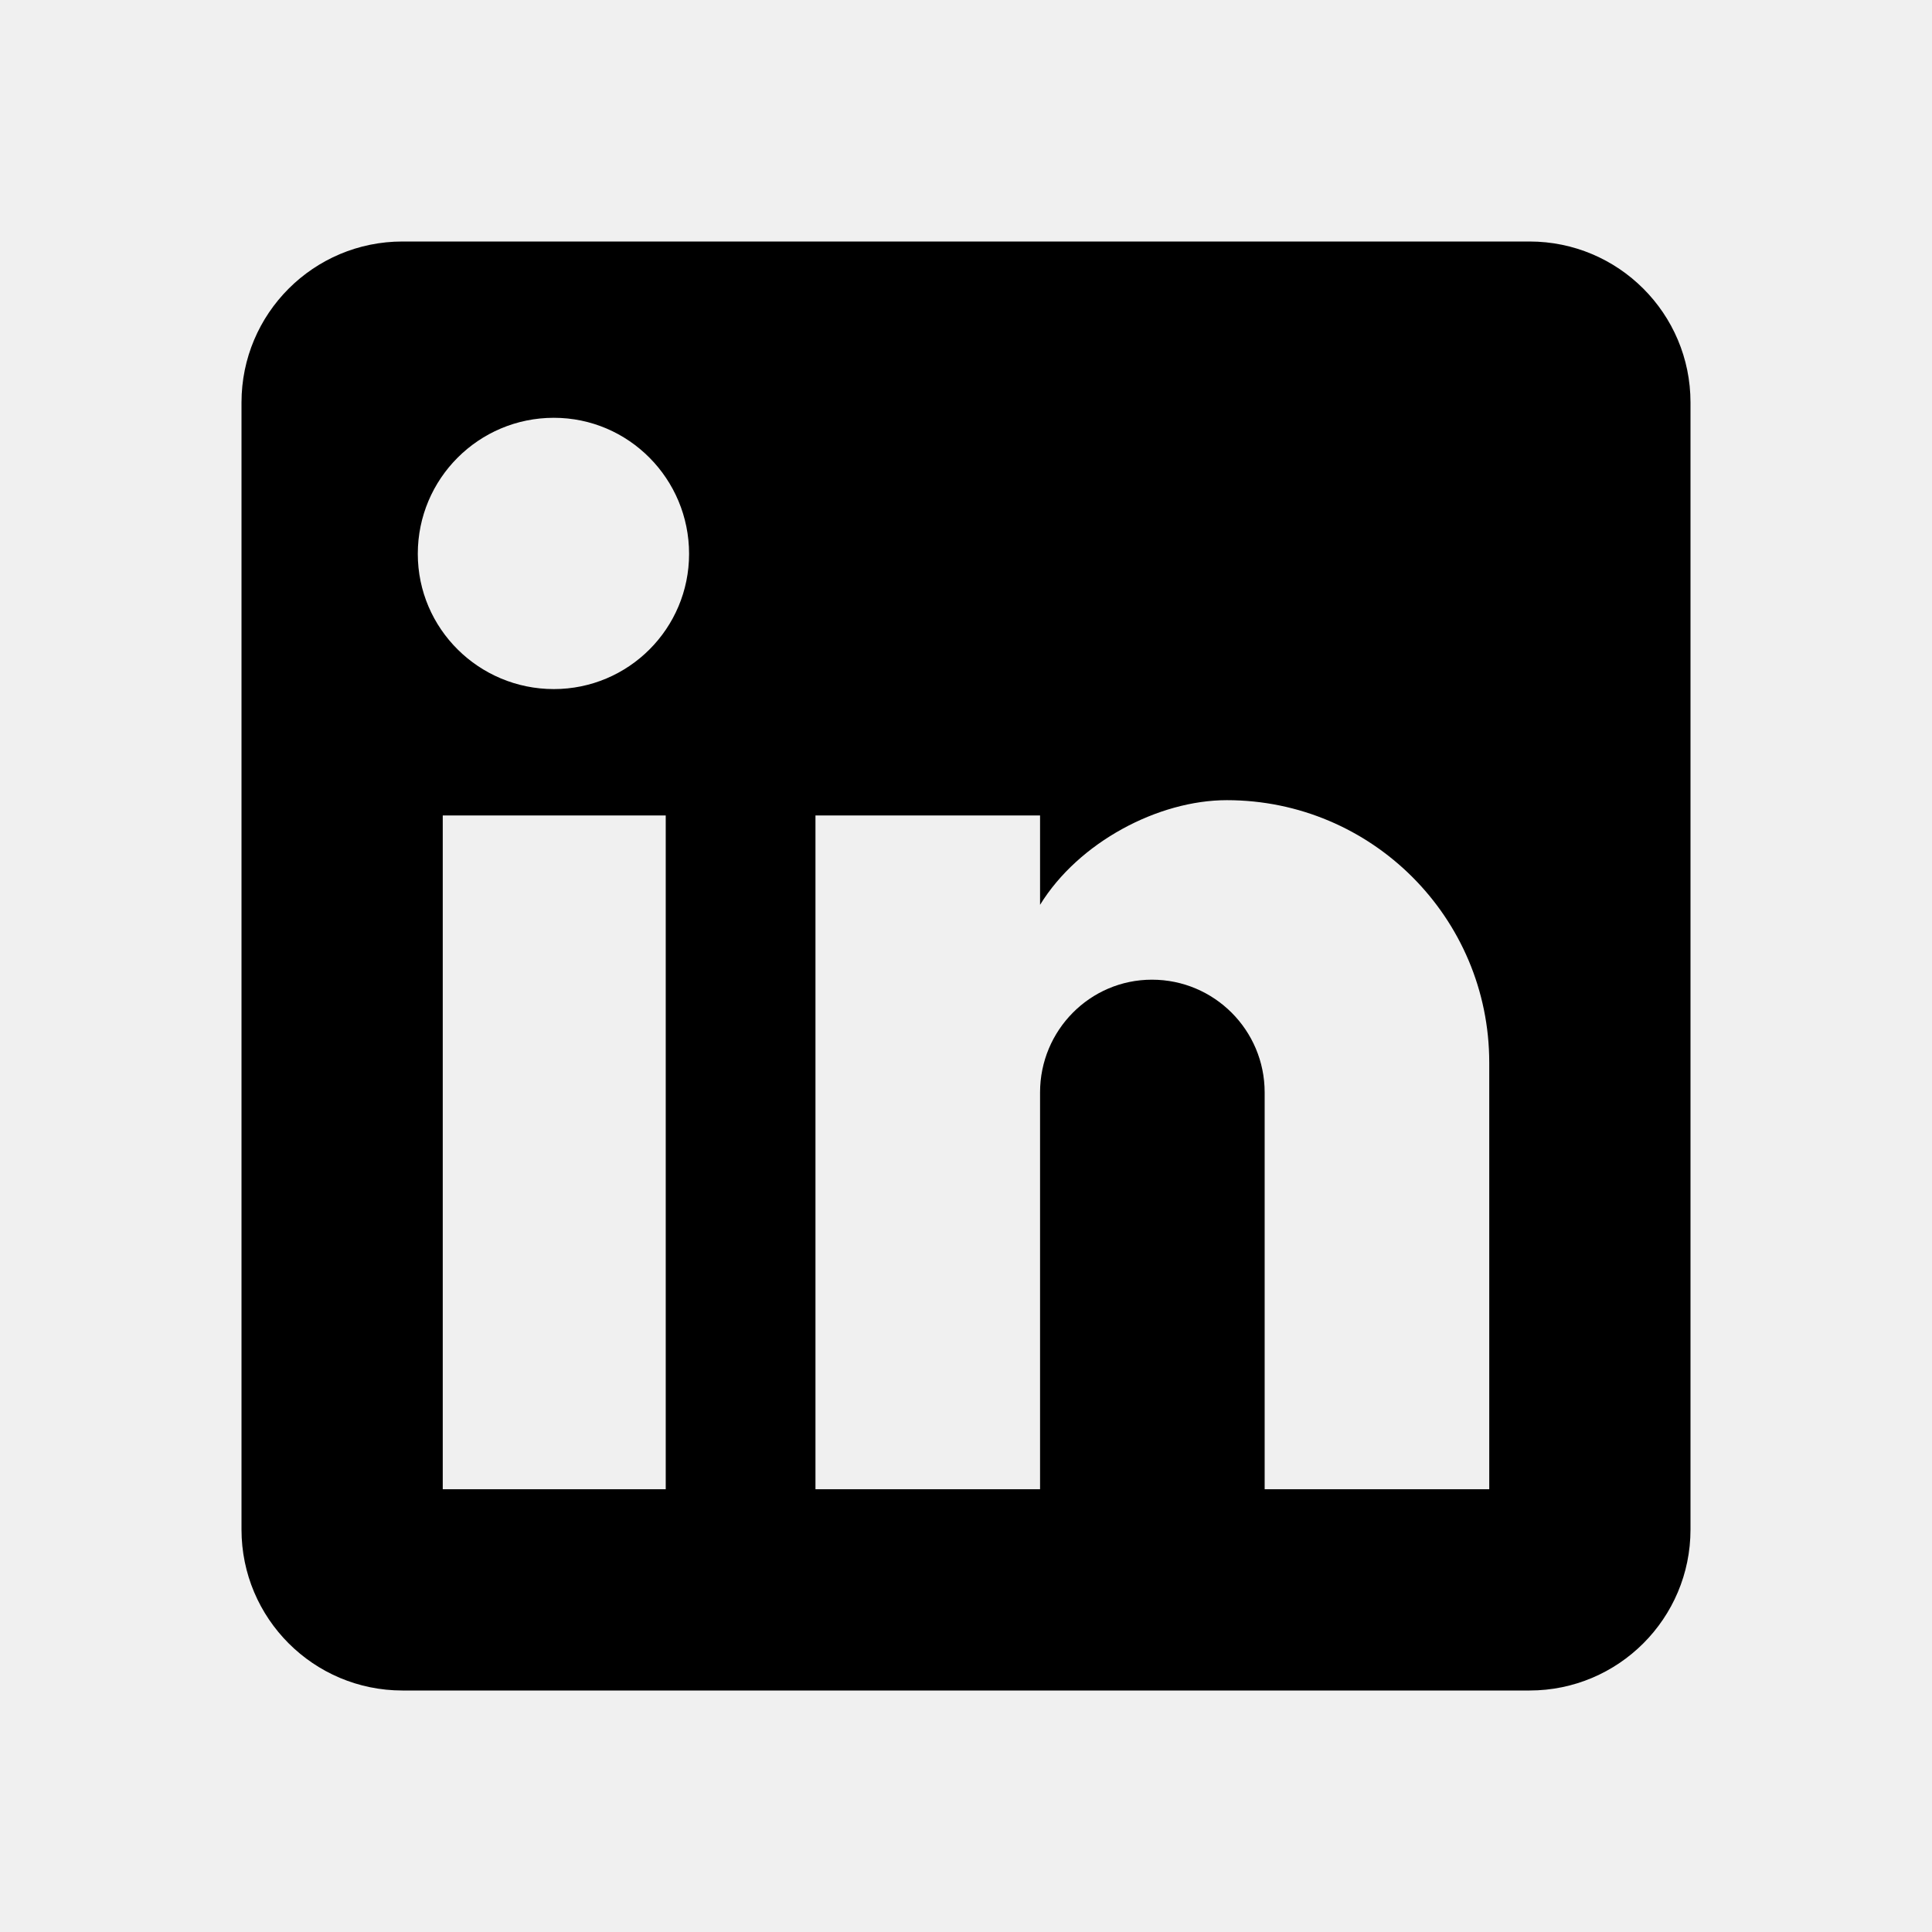
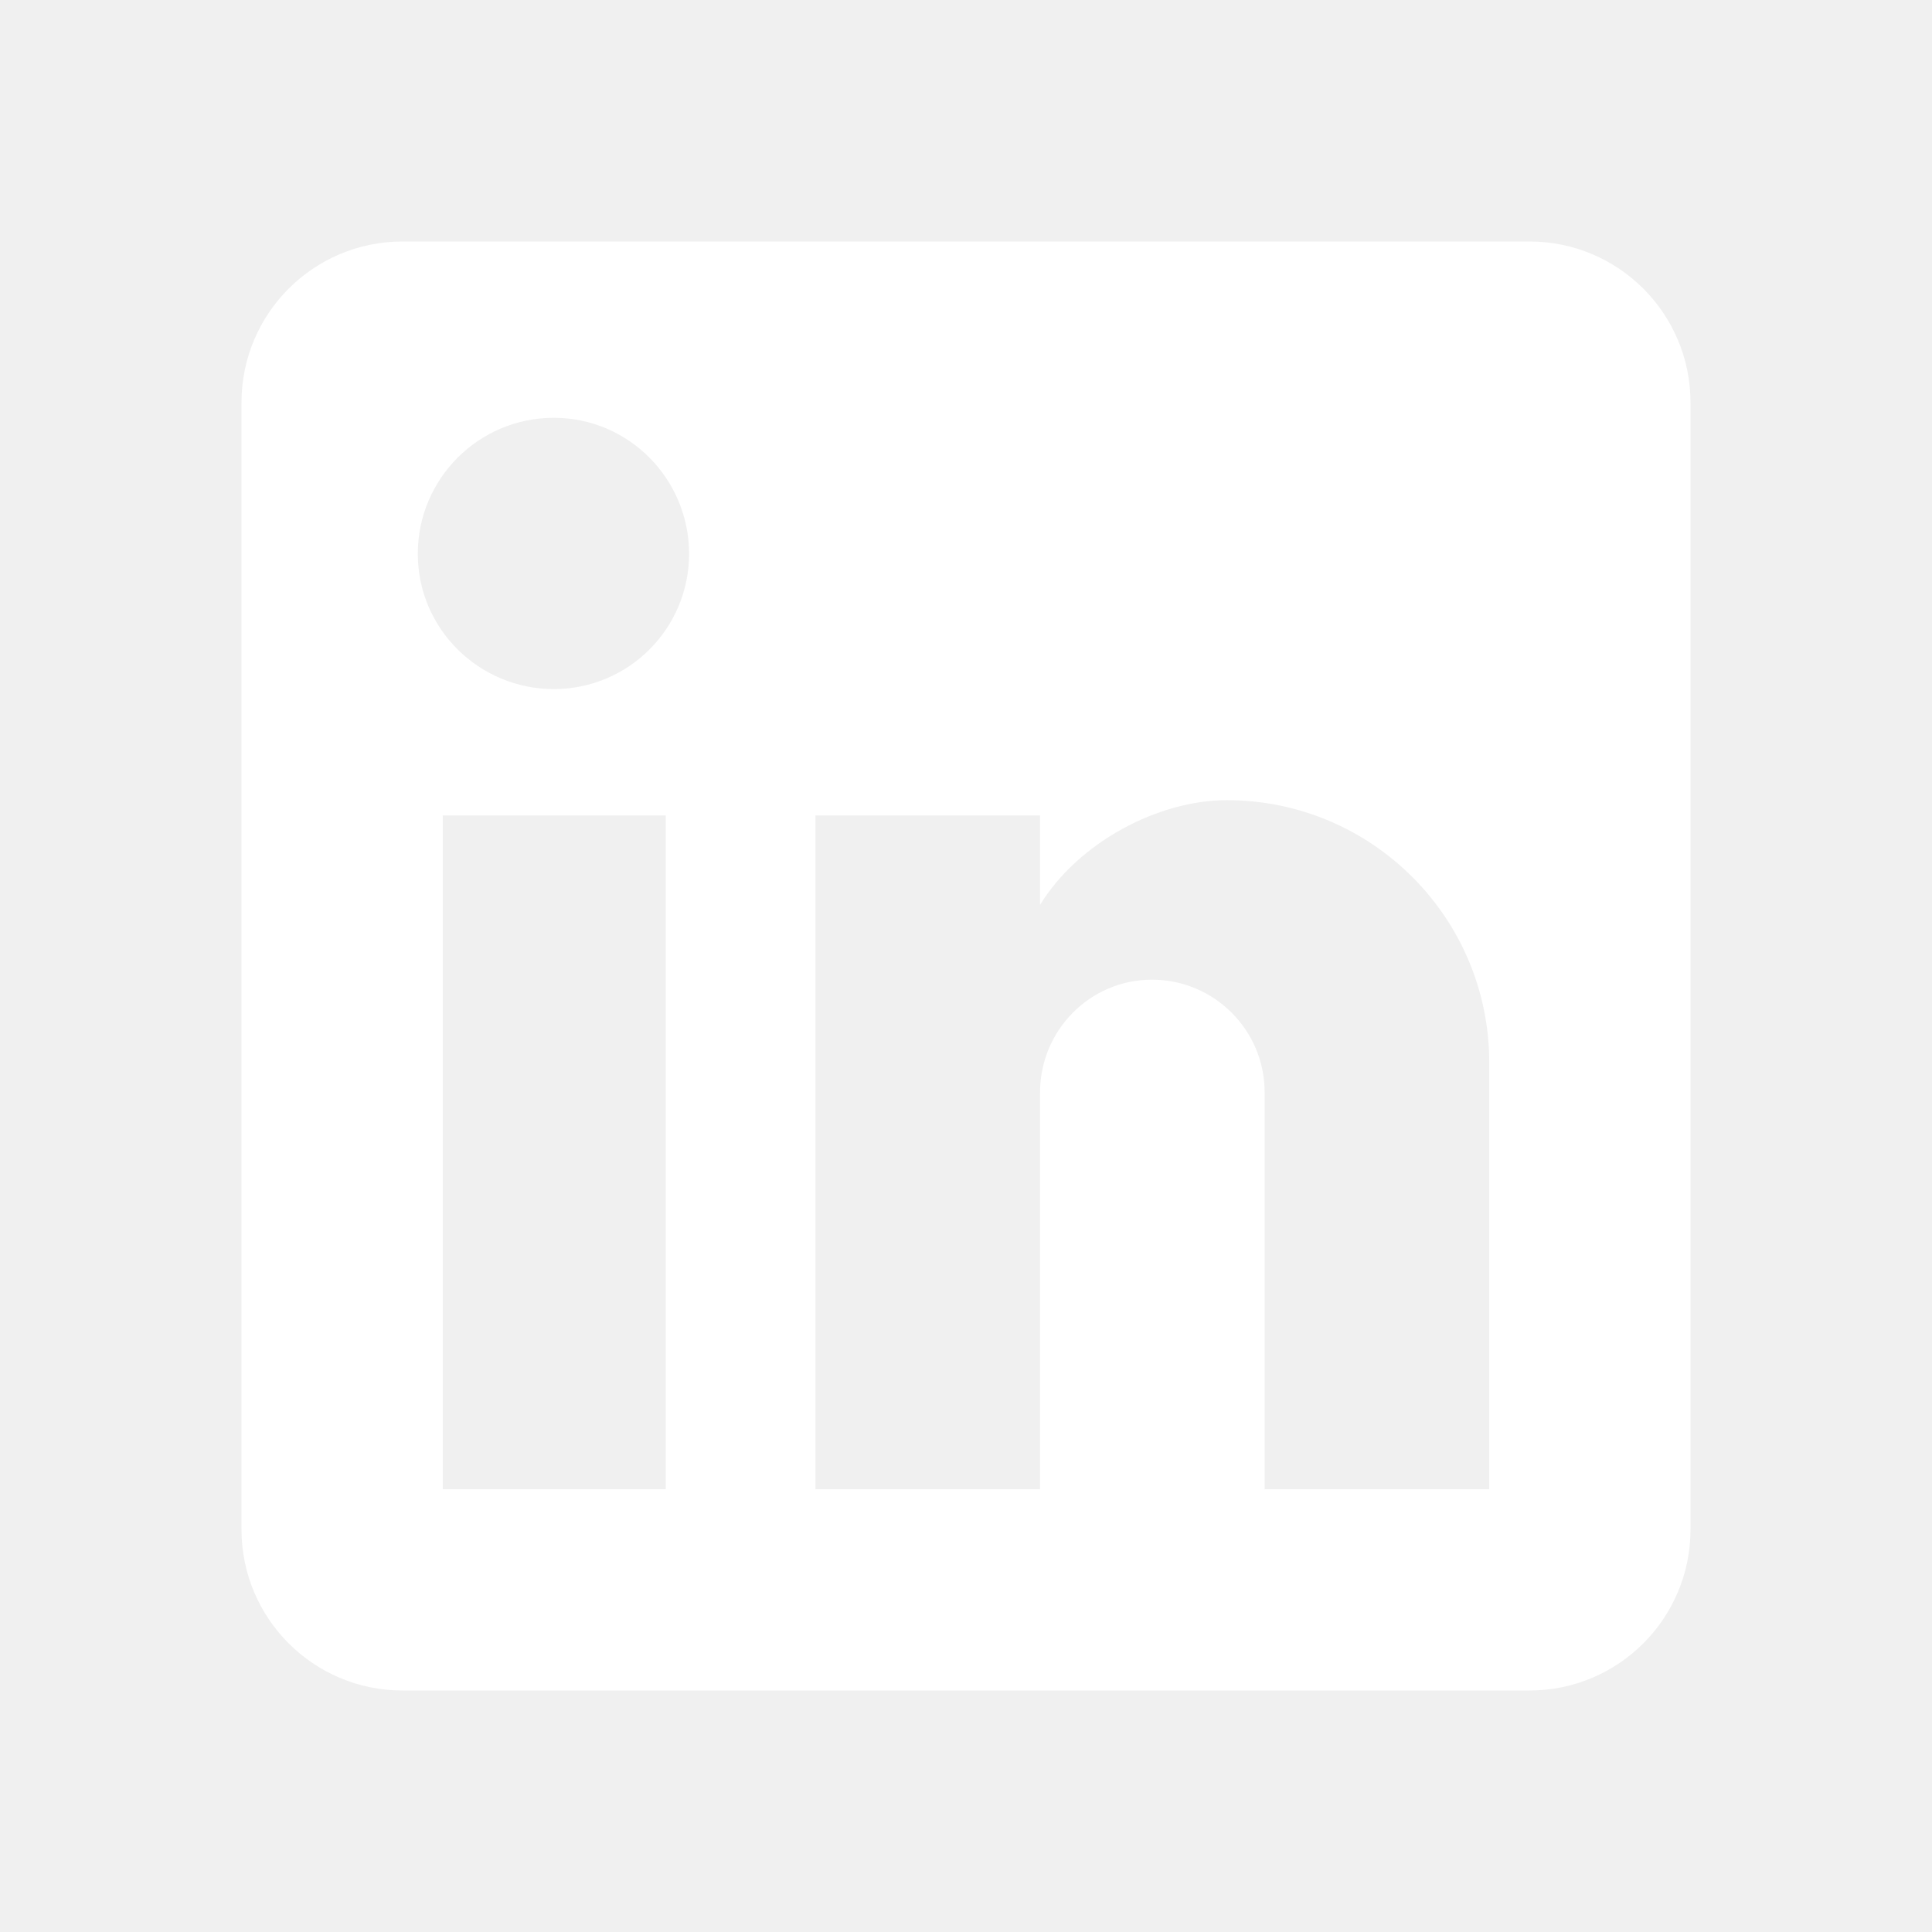
<svg xmlns="http://www.w3.org/2000/svg" viewBox="0 0 24 24">
-   <path d="M19 3A2 2 0 0 1 21 5V19A2 2 0 0 1 19 21H5A2 2 0 0 1 3 19V5A2 2 0 0 1 5 3H19M18.5 18.5V13.2A3.26 3.26 0 0 0 15.24 9.94C14.39 9.94 13.4 10.46 12.92 11.24V10.13H10.13V18.5H12.92V13.57C12.92 12.8 13.54 12.17 14.31 12.17A1.4 1.4 0 0 1 15.71 13.57V18.5H18.5M6.88 8.56A1.68 1.68 0 0 0 8.56 6.88C8.56 5.95 7.81 5.19 6.88 5.19A1.69 1.69 0 0 0 5.19 6.88C5.19 7.81 5.95 8.56 6.88 8.56M8.27 18.5V10.13H5.5V18.5H8.27Z" />
+   <path d="M19 3A2 2 0 0 1 21 5V19A2 2 0 0 1 19 21H5A2 2 0 0 1 3 19V5A2 2 0 0 1 5 3H19M18.5 18.5V13.2A3.26 3.26 0 0 0 15.24 9.94C14.39 9.94 13.4 10.46 12.92 11.24V10.13H10.13V18.5H12.92V13.57C12.92 12.8 13.54 12.17 14.31 12.17A1.4 1.4 0 0 1 15.71 13.57V18.5H18.5M6.88 8.56A1.68 1.68 0 0 0 8.56 6.88C8.56 5.95 7.81 5.19 6.88 5.19A1.69 1.69 0 0 0 5.19 6.88C5.19 7.81 5.95 8.56 6.88 8.56M8.27 18.5V10.13H5.5V18.5H8.27Z" fill="#ffffff" />
</svg>
